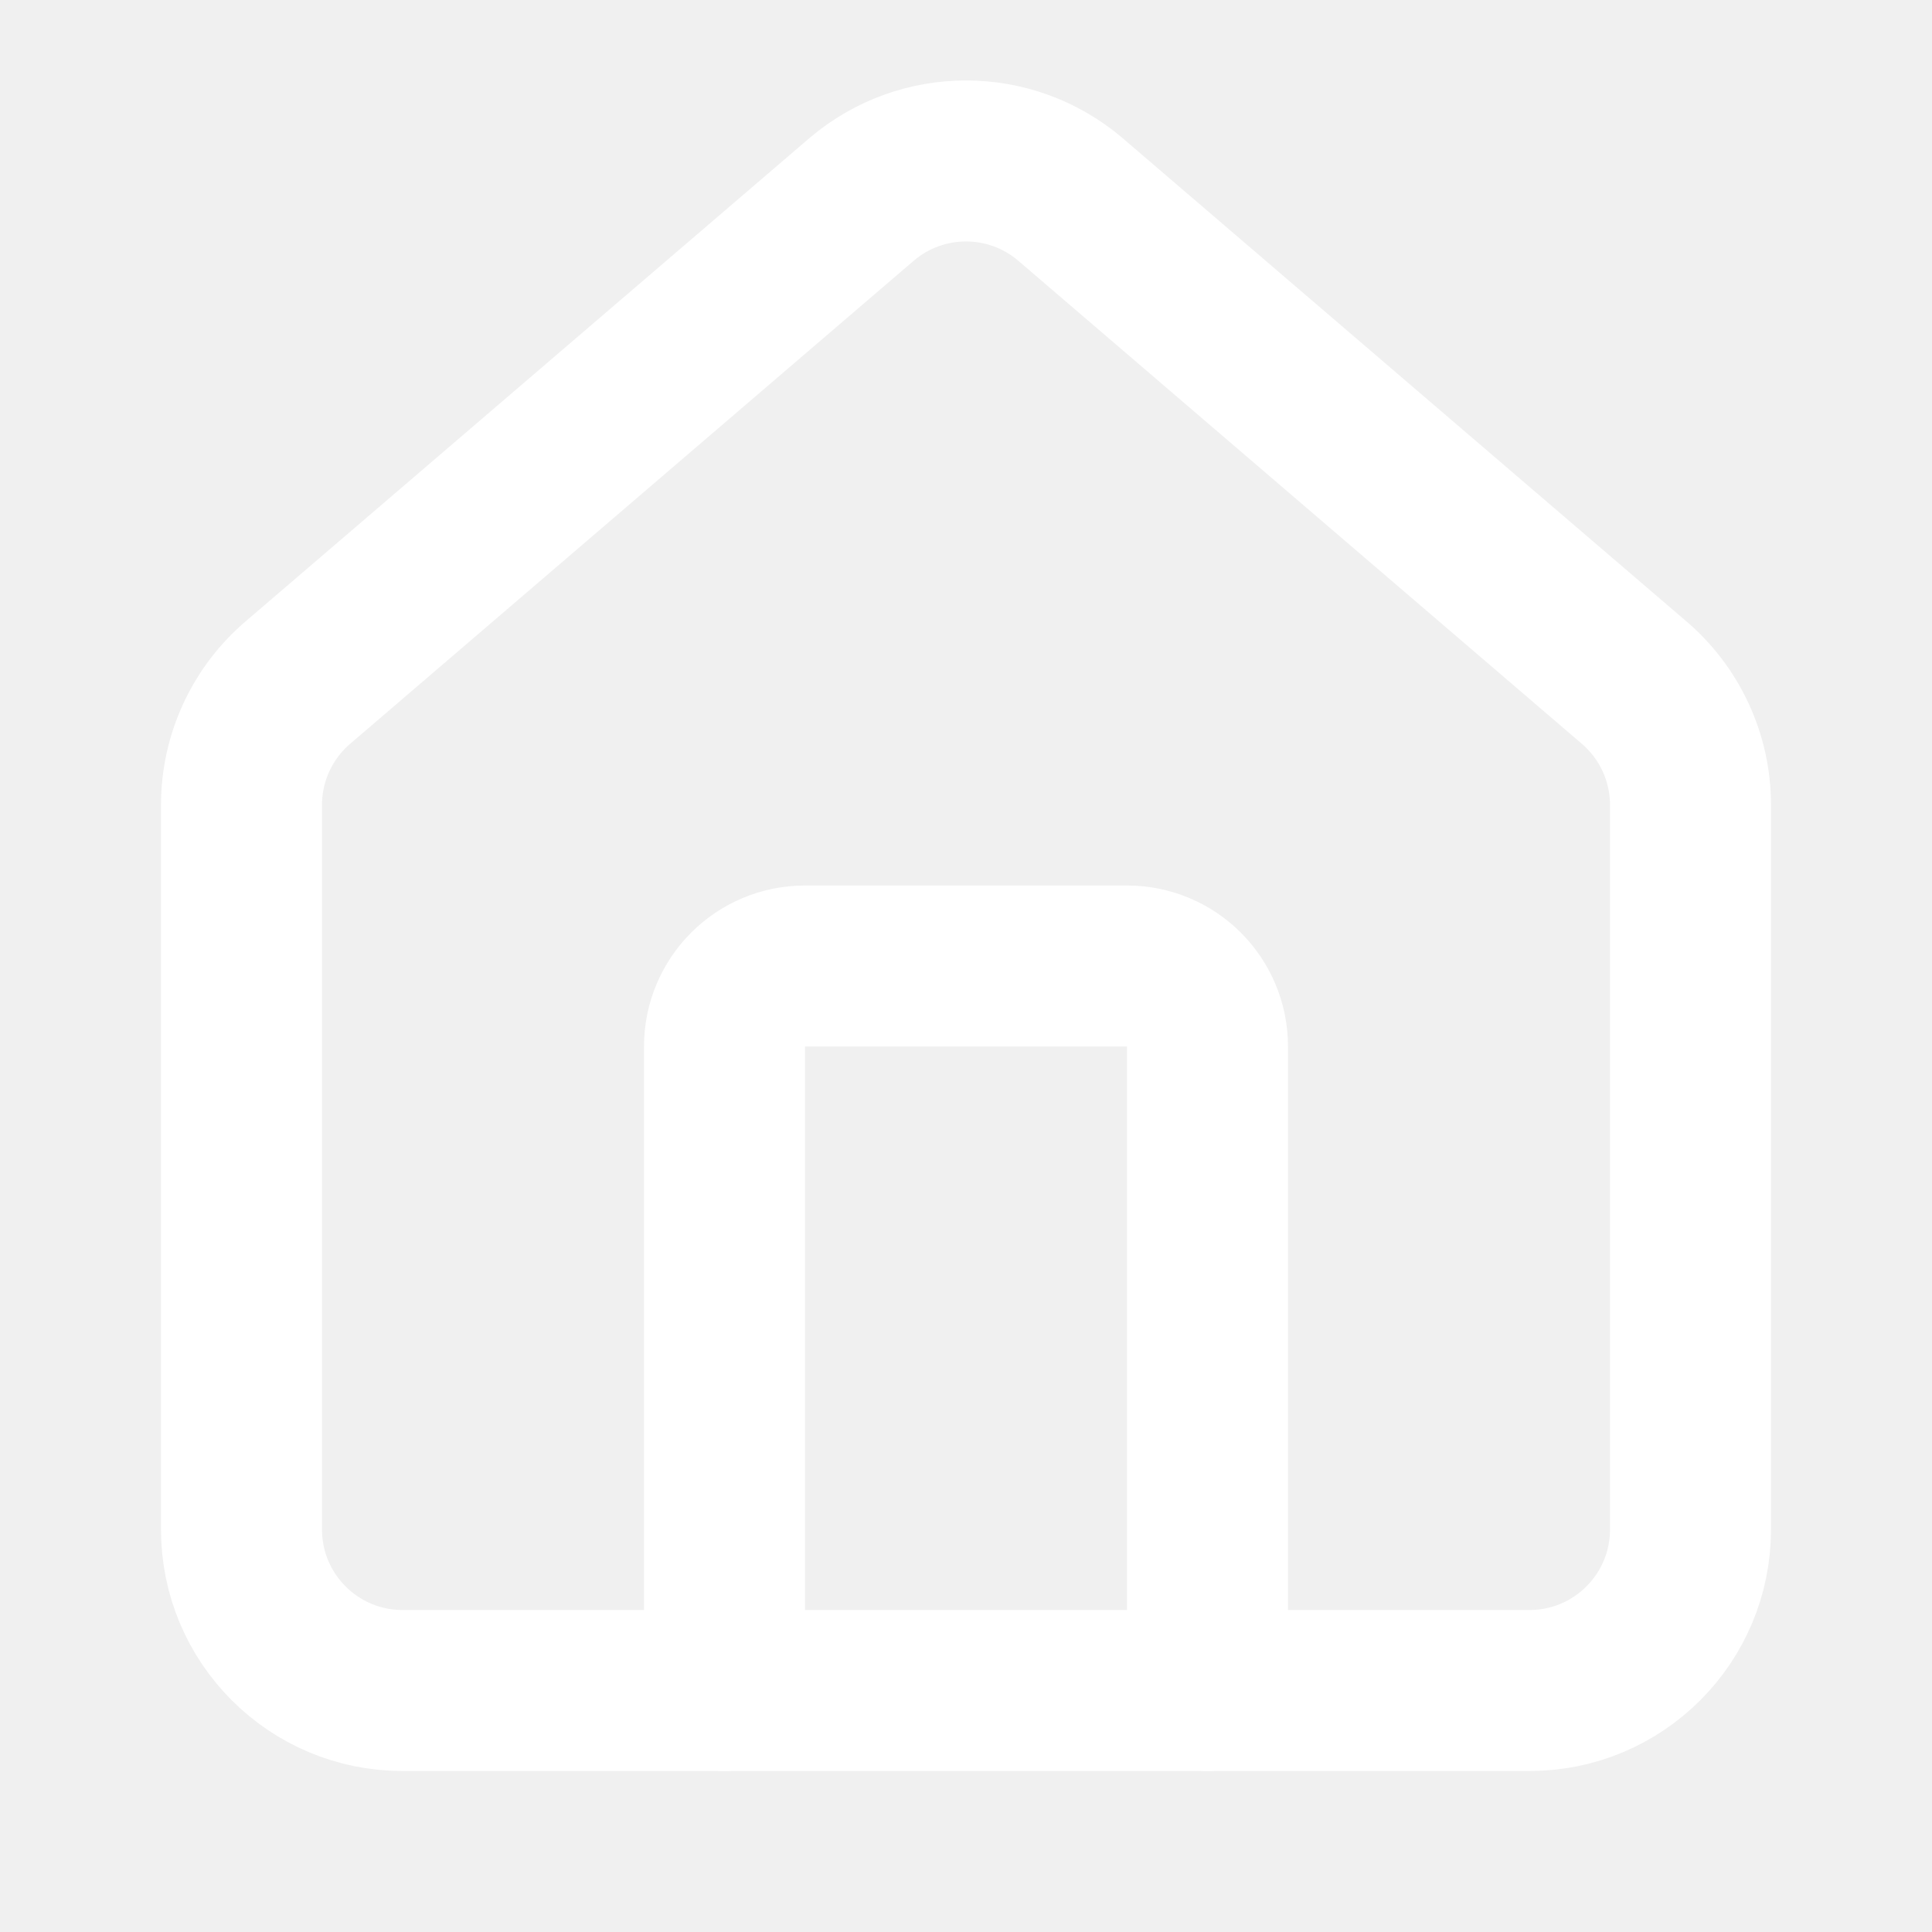
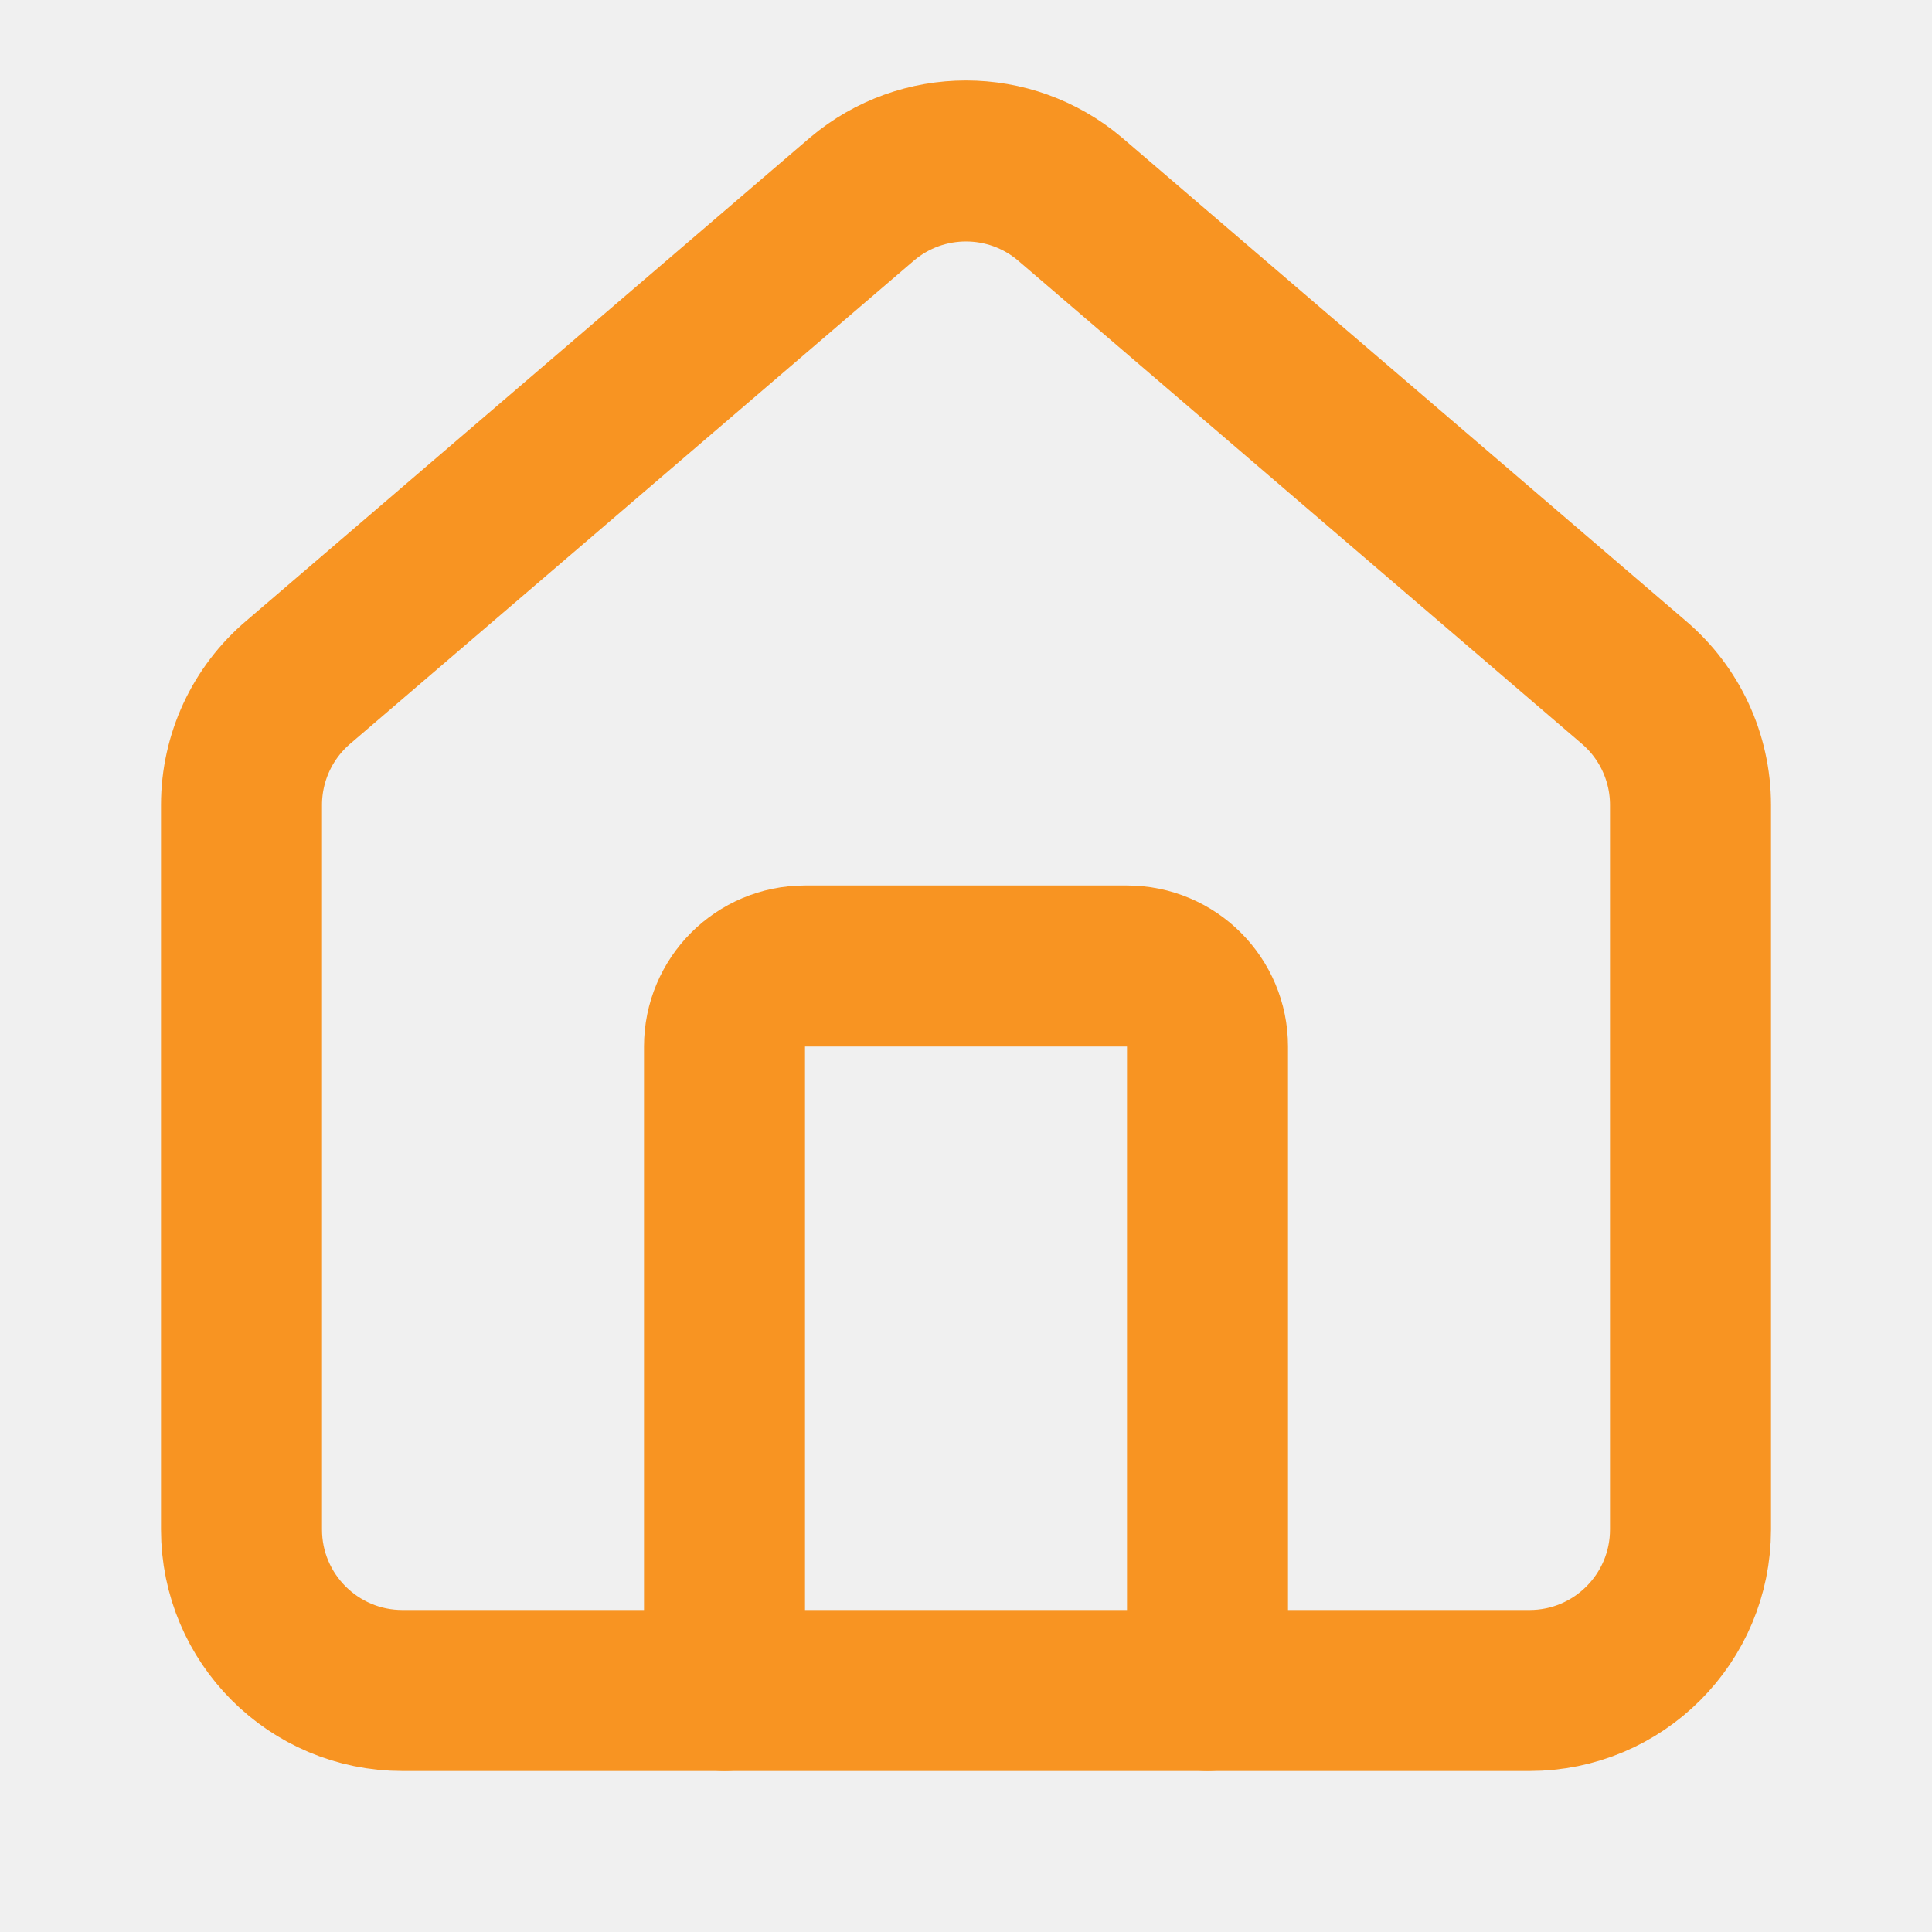
- <svg xmlns="http://www.w3.org/2000/svg" width="24" height="24" viewBox="0 0 24 24" fill="none" stroke="#ffffff" stroke-width="2" stroke-linecap="round" stroke-linejoin="round" class="lucide lucide-house-icon lucide-house">
+ <svg xmlns="http://www.w3.org/2000/svg" width="24" height="24" viewBox="0 0 24 24" fill="none" stroke="#f89422" stroke-width="2" stroke-linecap="round" stroke-linejoin="round" class="lucide lucide-house-icon lucide-house">
  <path d="M15 21v-8a1 1 0 0 0-1-1h-4a1 1 0 0 0-1 1v8" />
  <path d="M3 10a2 2 0 0 1 .709-1.528l7-6a2 2 0 0 1 2.582 0l7 6A2 2 0 0 1 21 10v9a2 2 0 0 1-2 2H5a2 2 0 0 1-2-2z" />
</svg>
